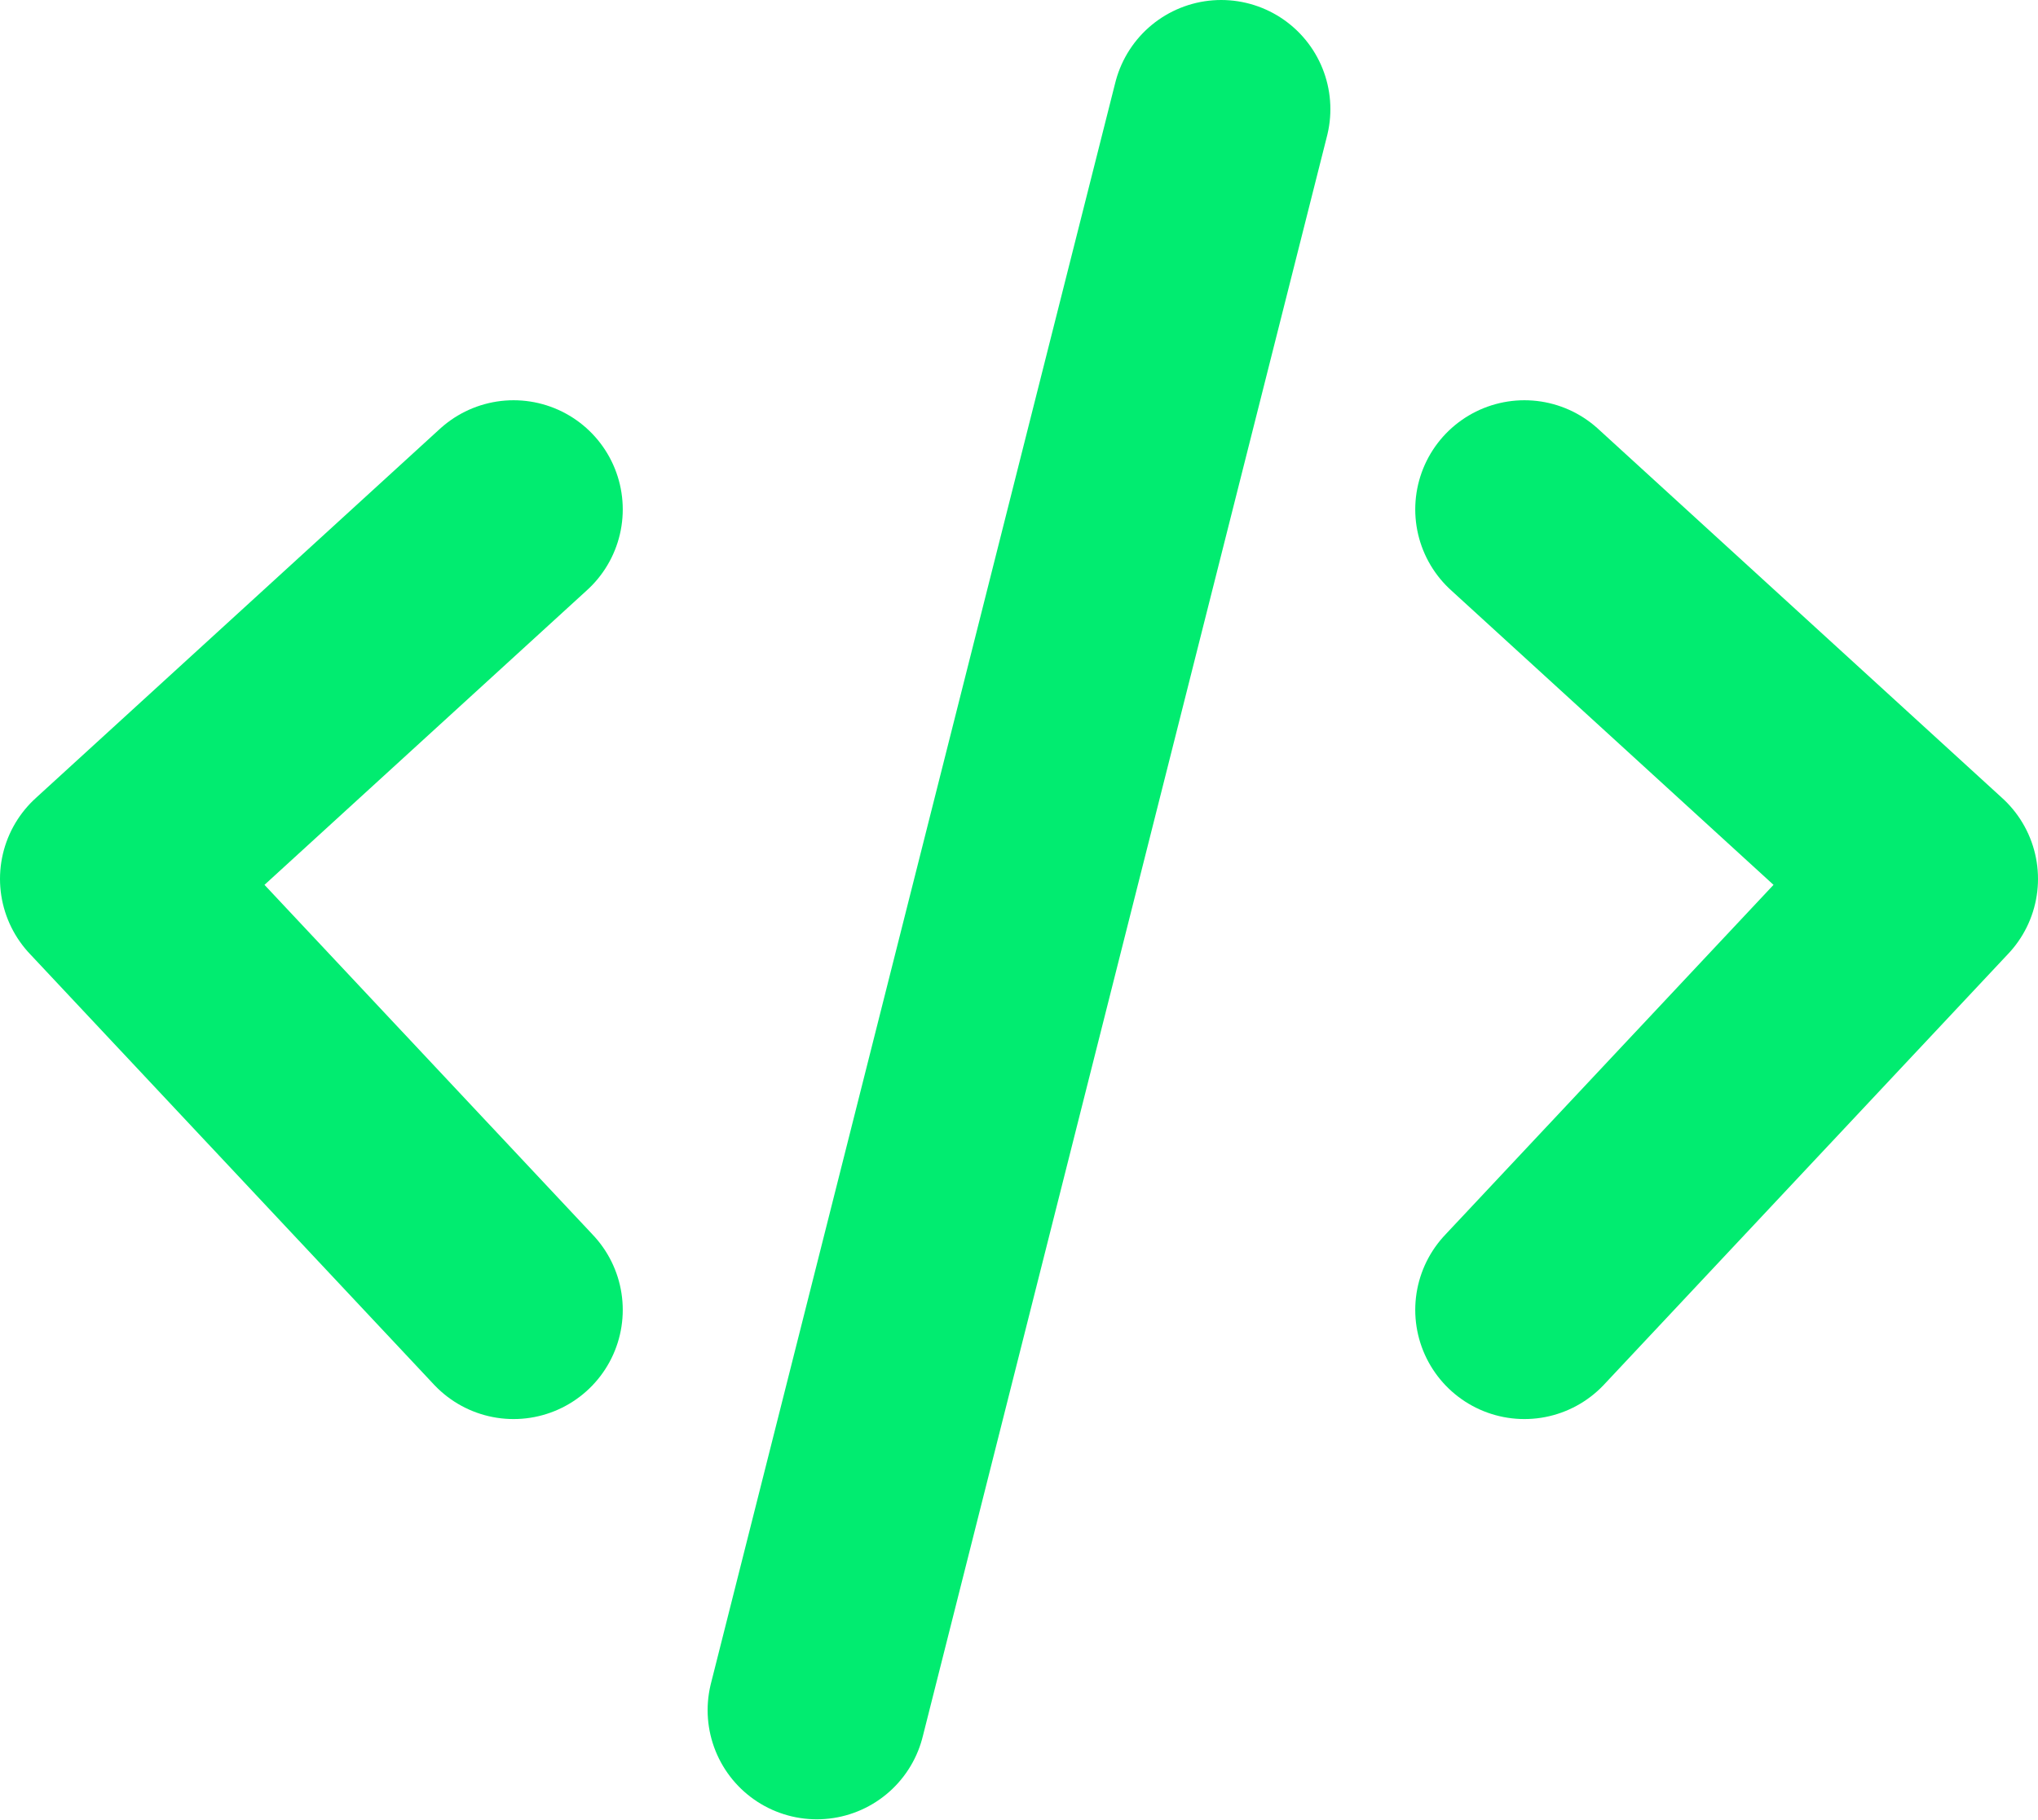
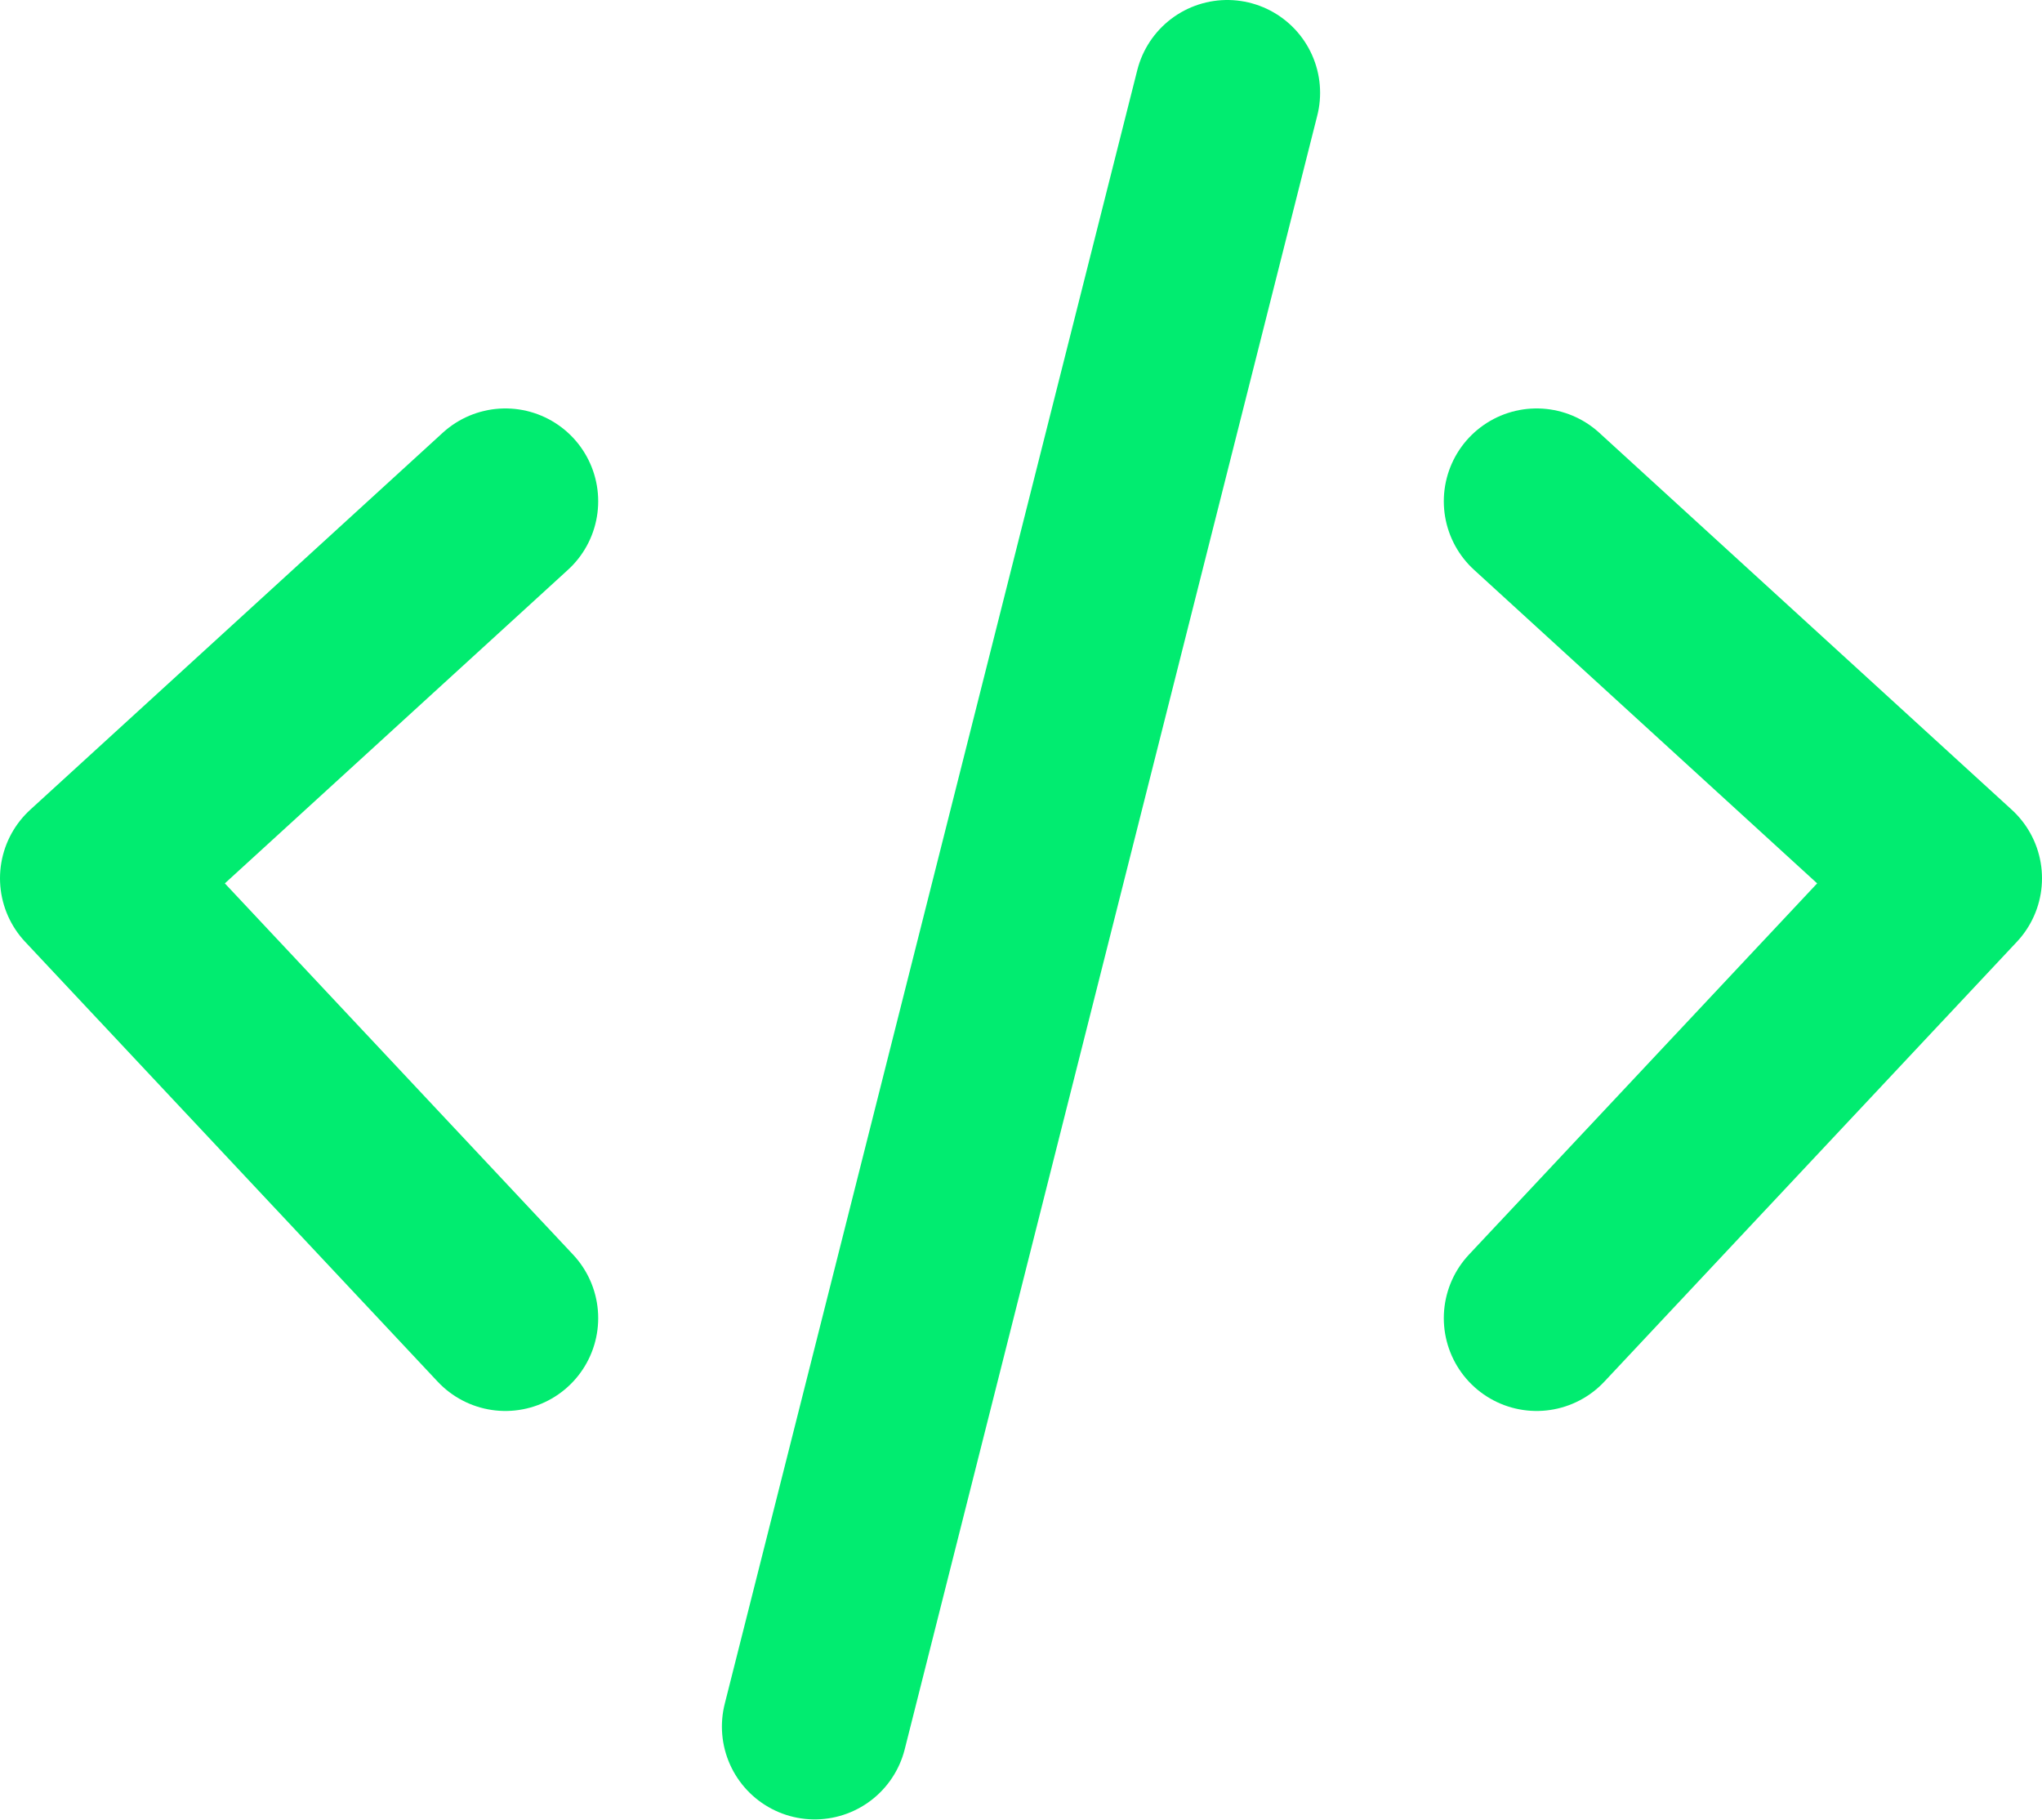
- <svg xmlns="http://www.w3.org/2000/svg" width="28" height="25" viewBox="0 0 28 25" version="1.1" id="svg1" xml:space="preserve">
+ <svg xmlns="http://www.w3.org/2000/svg" width="27.5" height="24.5" viewBox="0 0 27.5 24.5" version="1.1" id="svg1" xml:space="preserve">
  <defs id="defs1" />
-   <g style="fill:none" id="g12" transform="translate(-0.5,-0.5)">
-     <path d="M 7.556,7.5 2,12.577 7.556,18.5 M 21.444,7.5 27,12.577 21.444,18.5 M 17.278,2 11.722,24" stroke="#01ec70" stroke-width="3" stroke-linecap="round" stroke-linejoin="round" id="path1-7" />
+   <g id="layer1" transform="translate(3273.282,-137.3957)">
+     <g style="fill:none" id="g7" transform="translate(-3274.032,136.6457)">
+       <path d="M 7.556,7.5 2,12.577 7.556,18.5 M 21.444,7.5 27,12.577 21.444,18.5 M 17.278,2 11.722,24" stroke="#01ec70" stroke-width="2.5" stroke-linecap="round" stroke-linejoin="round" id="path1-8" />
+     </g>
  </g>
</svg>
